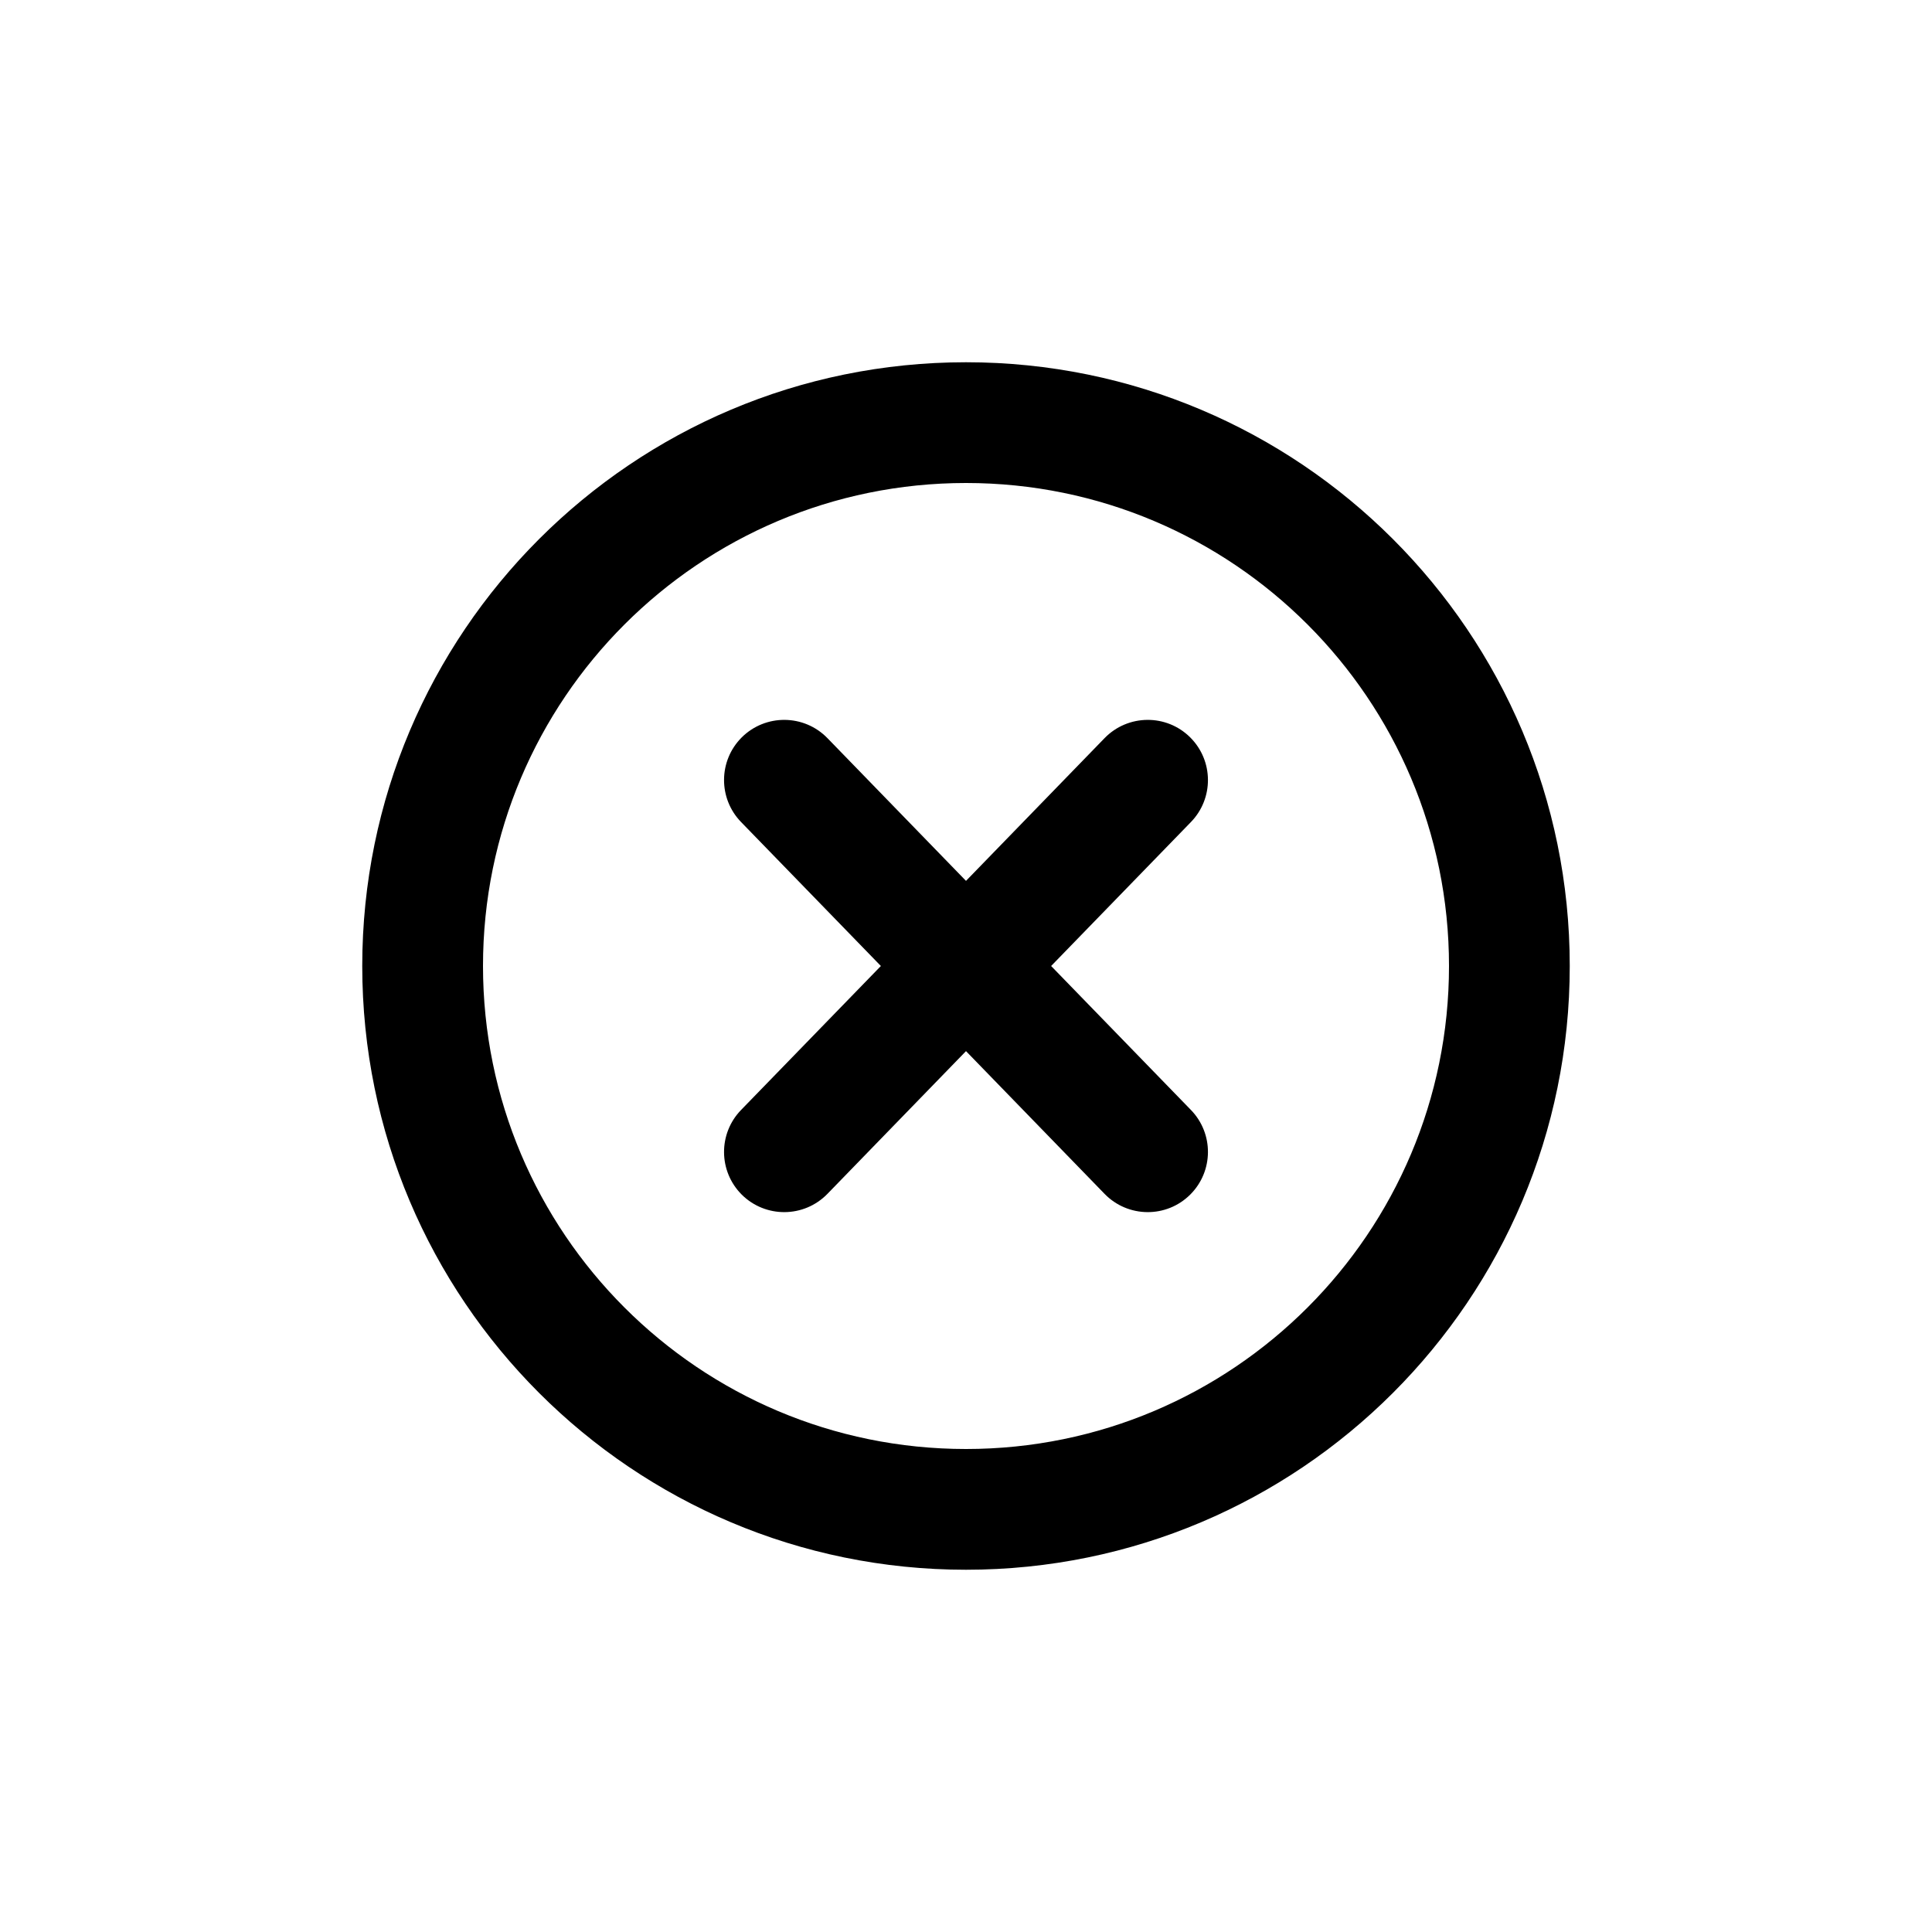
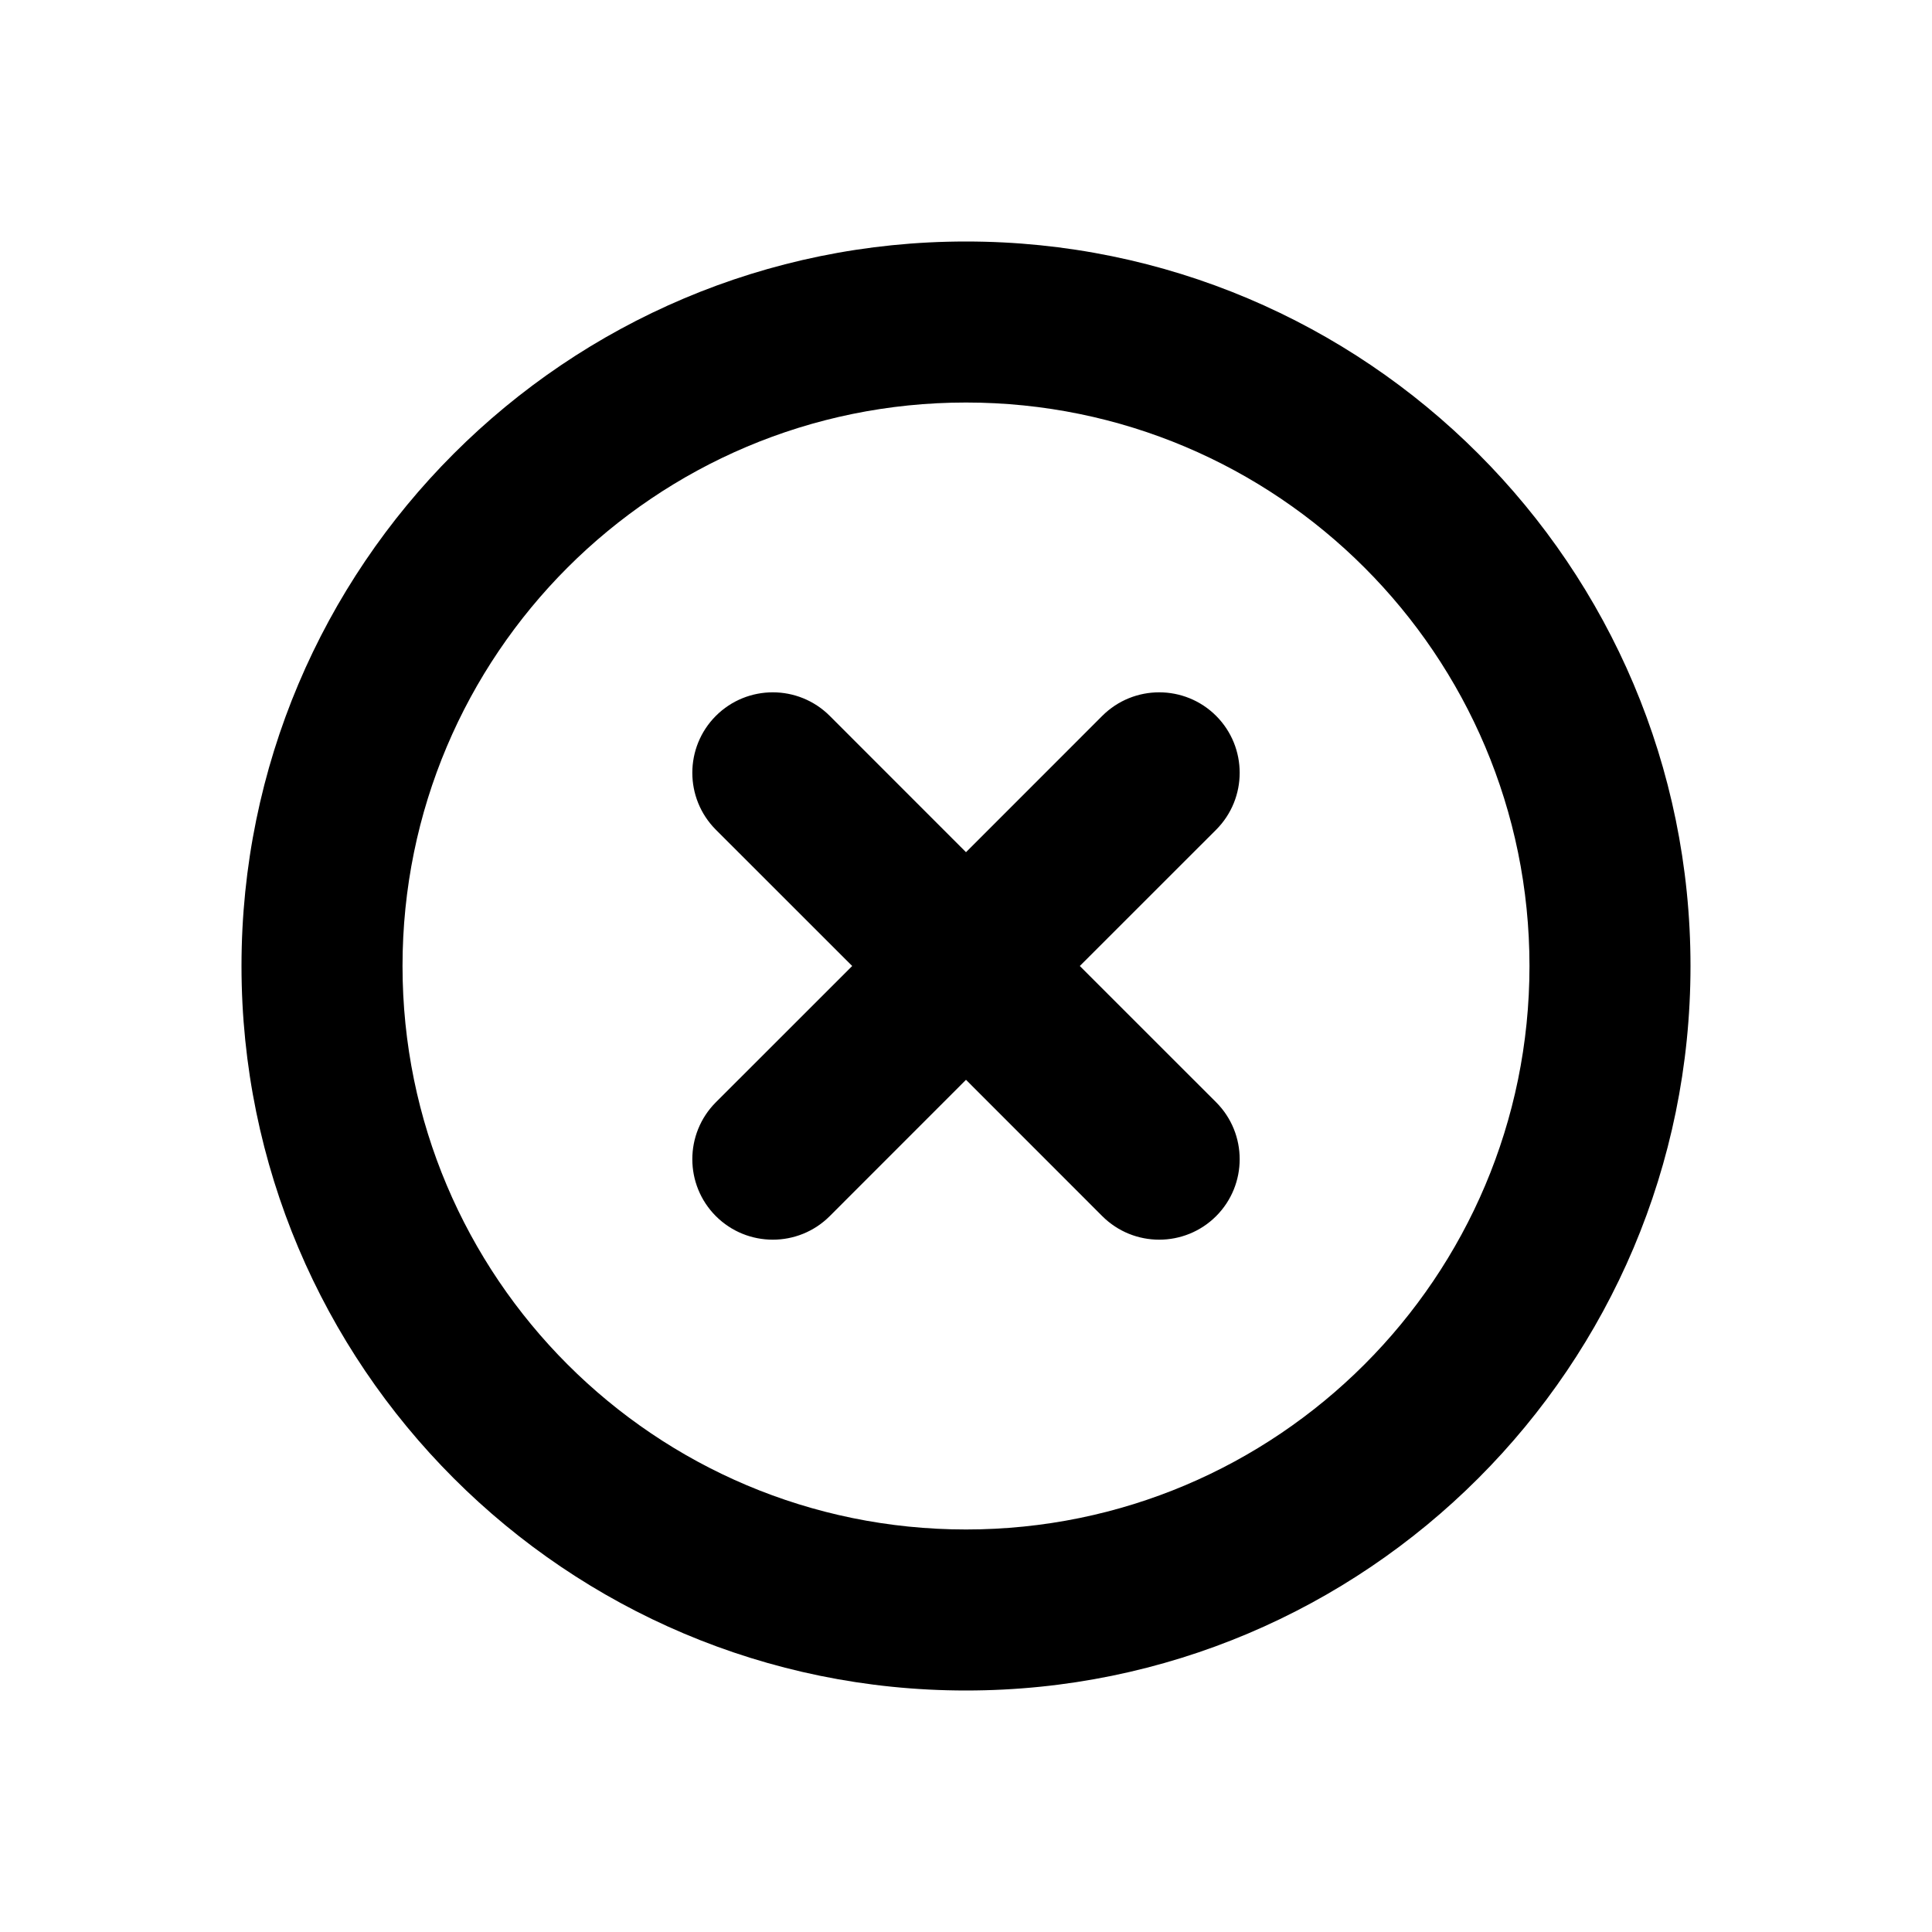
<svg xmlns="http://www.w3.org/2000/svg" width="32" height="32" viewBox="0 0 32 32" fill="none">
-   <path d="M18.295 12.226C18.683 11.827 19.322 11.822 19.715 12.215C20.101 12.601 20.105 13.224 19.726 13.615L17.41 16L19.726 18.385C20.105 18.776 20.101 19.399 19.715 19.785C19.322 20.178 18.683 20.173 18.295 19.774L16 17.41L13.705 19.774C13.317 20.173 12.678 20.178 12.284 19.785C11.899 19.399 11.895 18.776 12.274 18.385L14.59 16L12.274 13.615C11.895 13.224 11.899 12.601 12.284 12.215C12.678 11.822 13.317 11.827 13.705 12.226L16 14.59L18.295 12.226Z" fill="currentColor" />
-   <path fill-rule="evenodd" clip-rule="evenodd" d="M26 16C26 21.523 21.523 26 16 26C10.477 26 6 21.523 6 16C6 10.477 10.477 6 16 6C21.523 6 26 10.477 26 16ZM24 16C24 20.418 20.418 24 16 24C11.582 24 8 20.418 8 16C8 11.582 11.582 8 16 8C20.418 8 24 11.582 24 16Z" fill="currentColor" />
+   <path d="M25.333 16C25.333 10.845 21.155 6.667 16 6.667C10.845 6.667 6.667 10.845 6.667 16C6.667 21.155 10.845 25.333 16 25.333C21.155 25.333 25.333 21.155 25.333 16ZM18.257 11.857C18.778 11.337 19.622 11.337 20.143 11.857C20.663 12.378 20.663 13.222 20.143 13.743L17.885 16L20.143 18.257C20.663 18.778 20.663 19.622 20.143 20.143C19.622 20.663 18.778 20.663 18.257 20.143L16 17.885L13.743 20.143C13.222 20.663 12.378 20.663 11.857 20.143C11.337 19.622 11.337 18.778 11.857 18.257L14.115 16L11.857 13.743C11.337 13.222 11.337 12.378 11.857 11.857C12.378 11.337 13.222 11.337 13.743 11.857L16 14.115L18.257 11.857ZM28 16C28 22.627 22.627 28 16 28C9.373 28 4 22.627 4 16C4 9.373 9.373 4 16 4C22.627 4 28 9.373 28 16Z" fill="currentColor" />
</svg>
